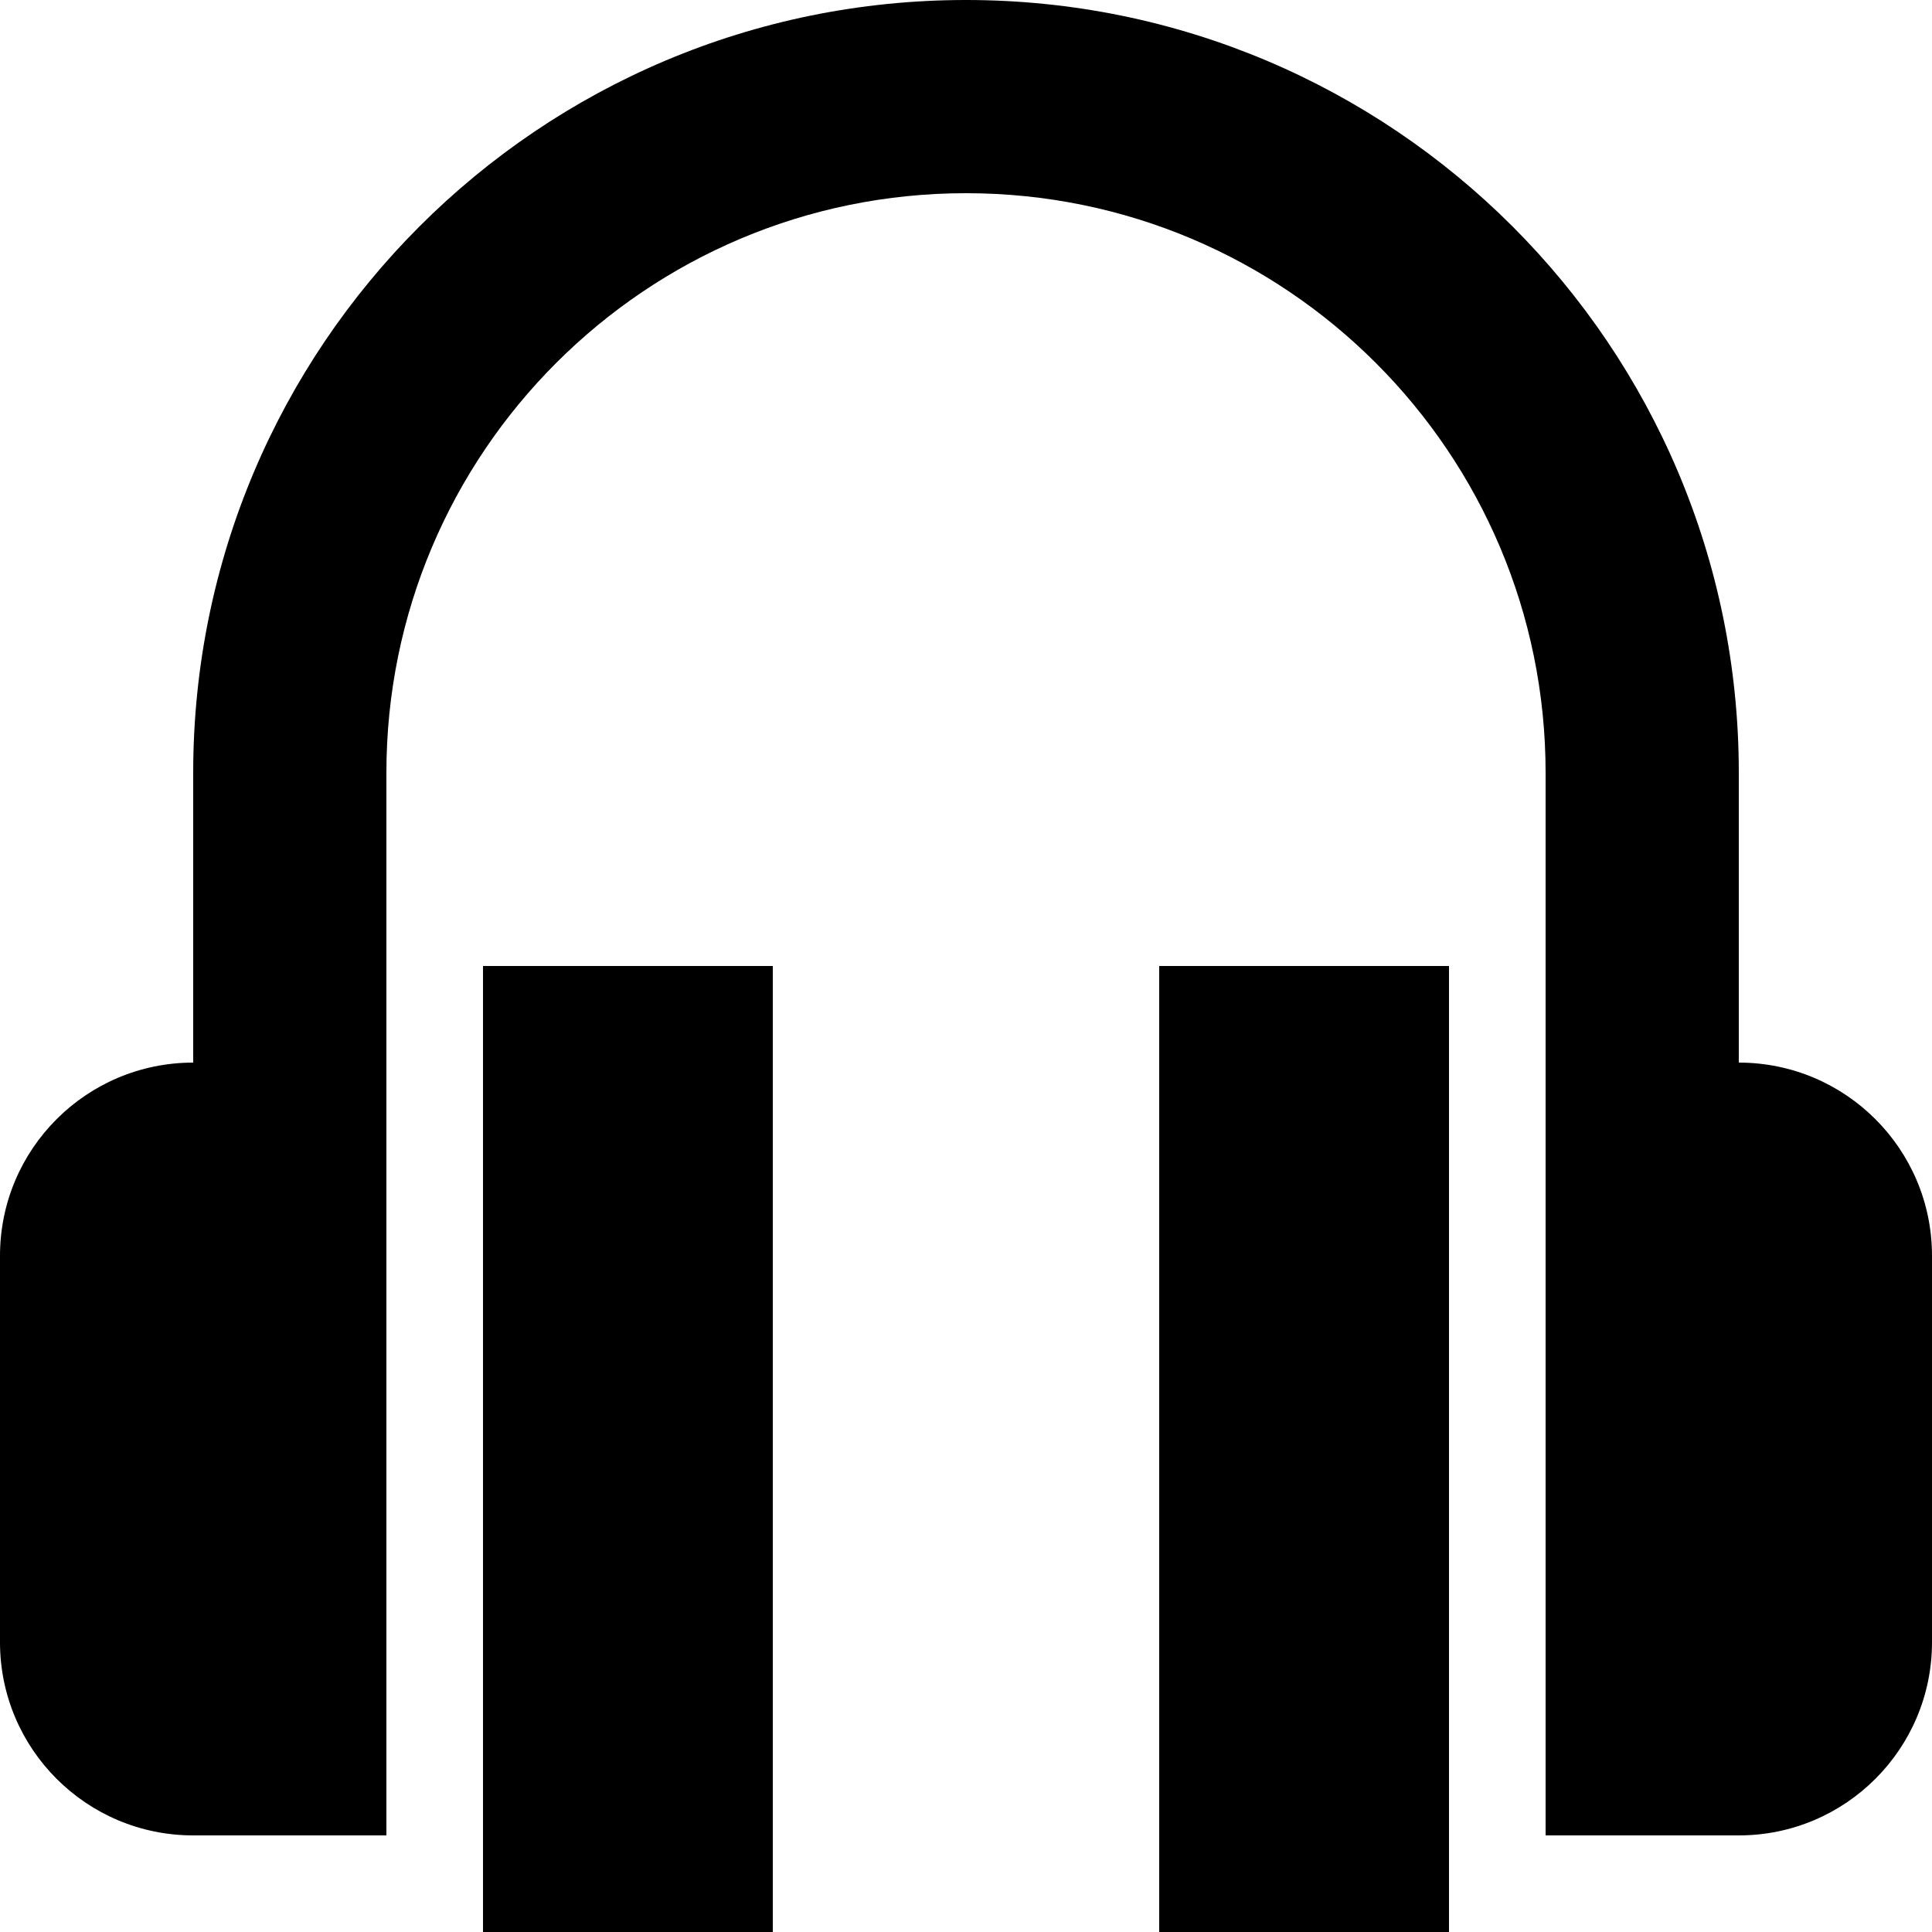
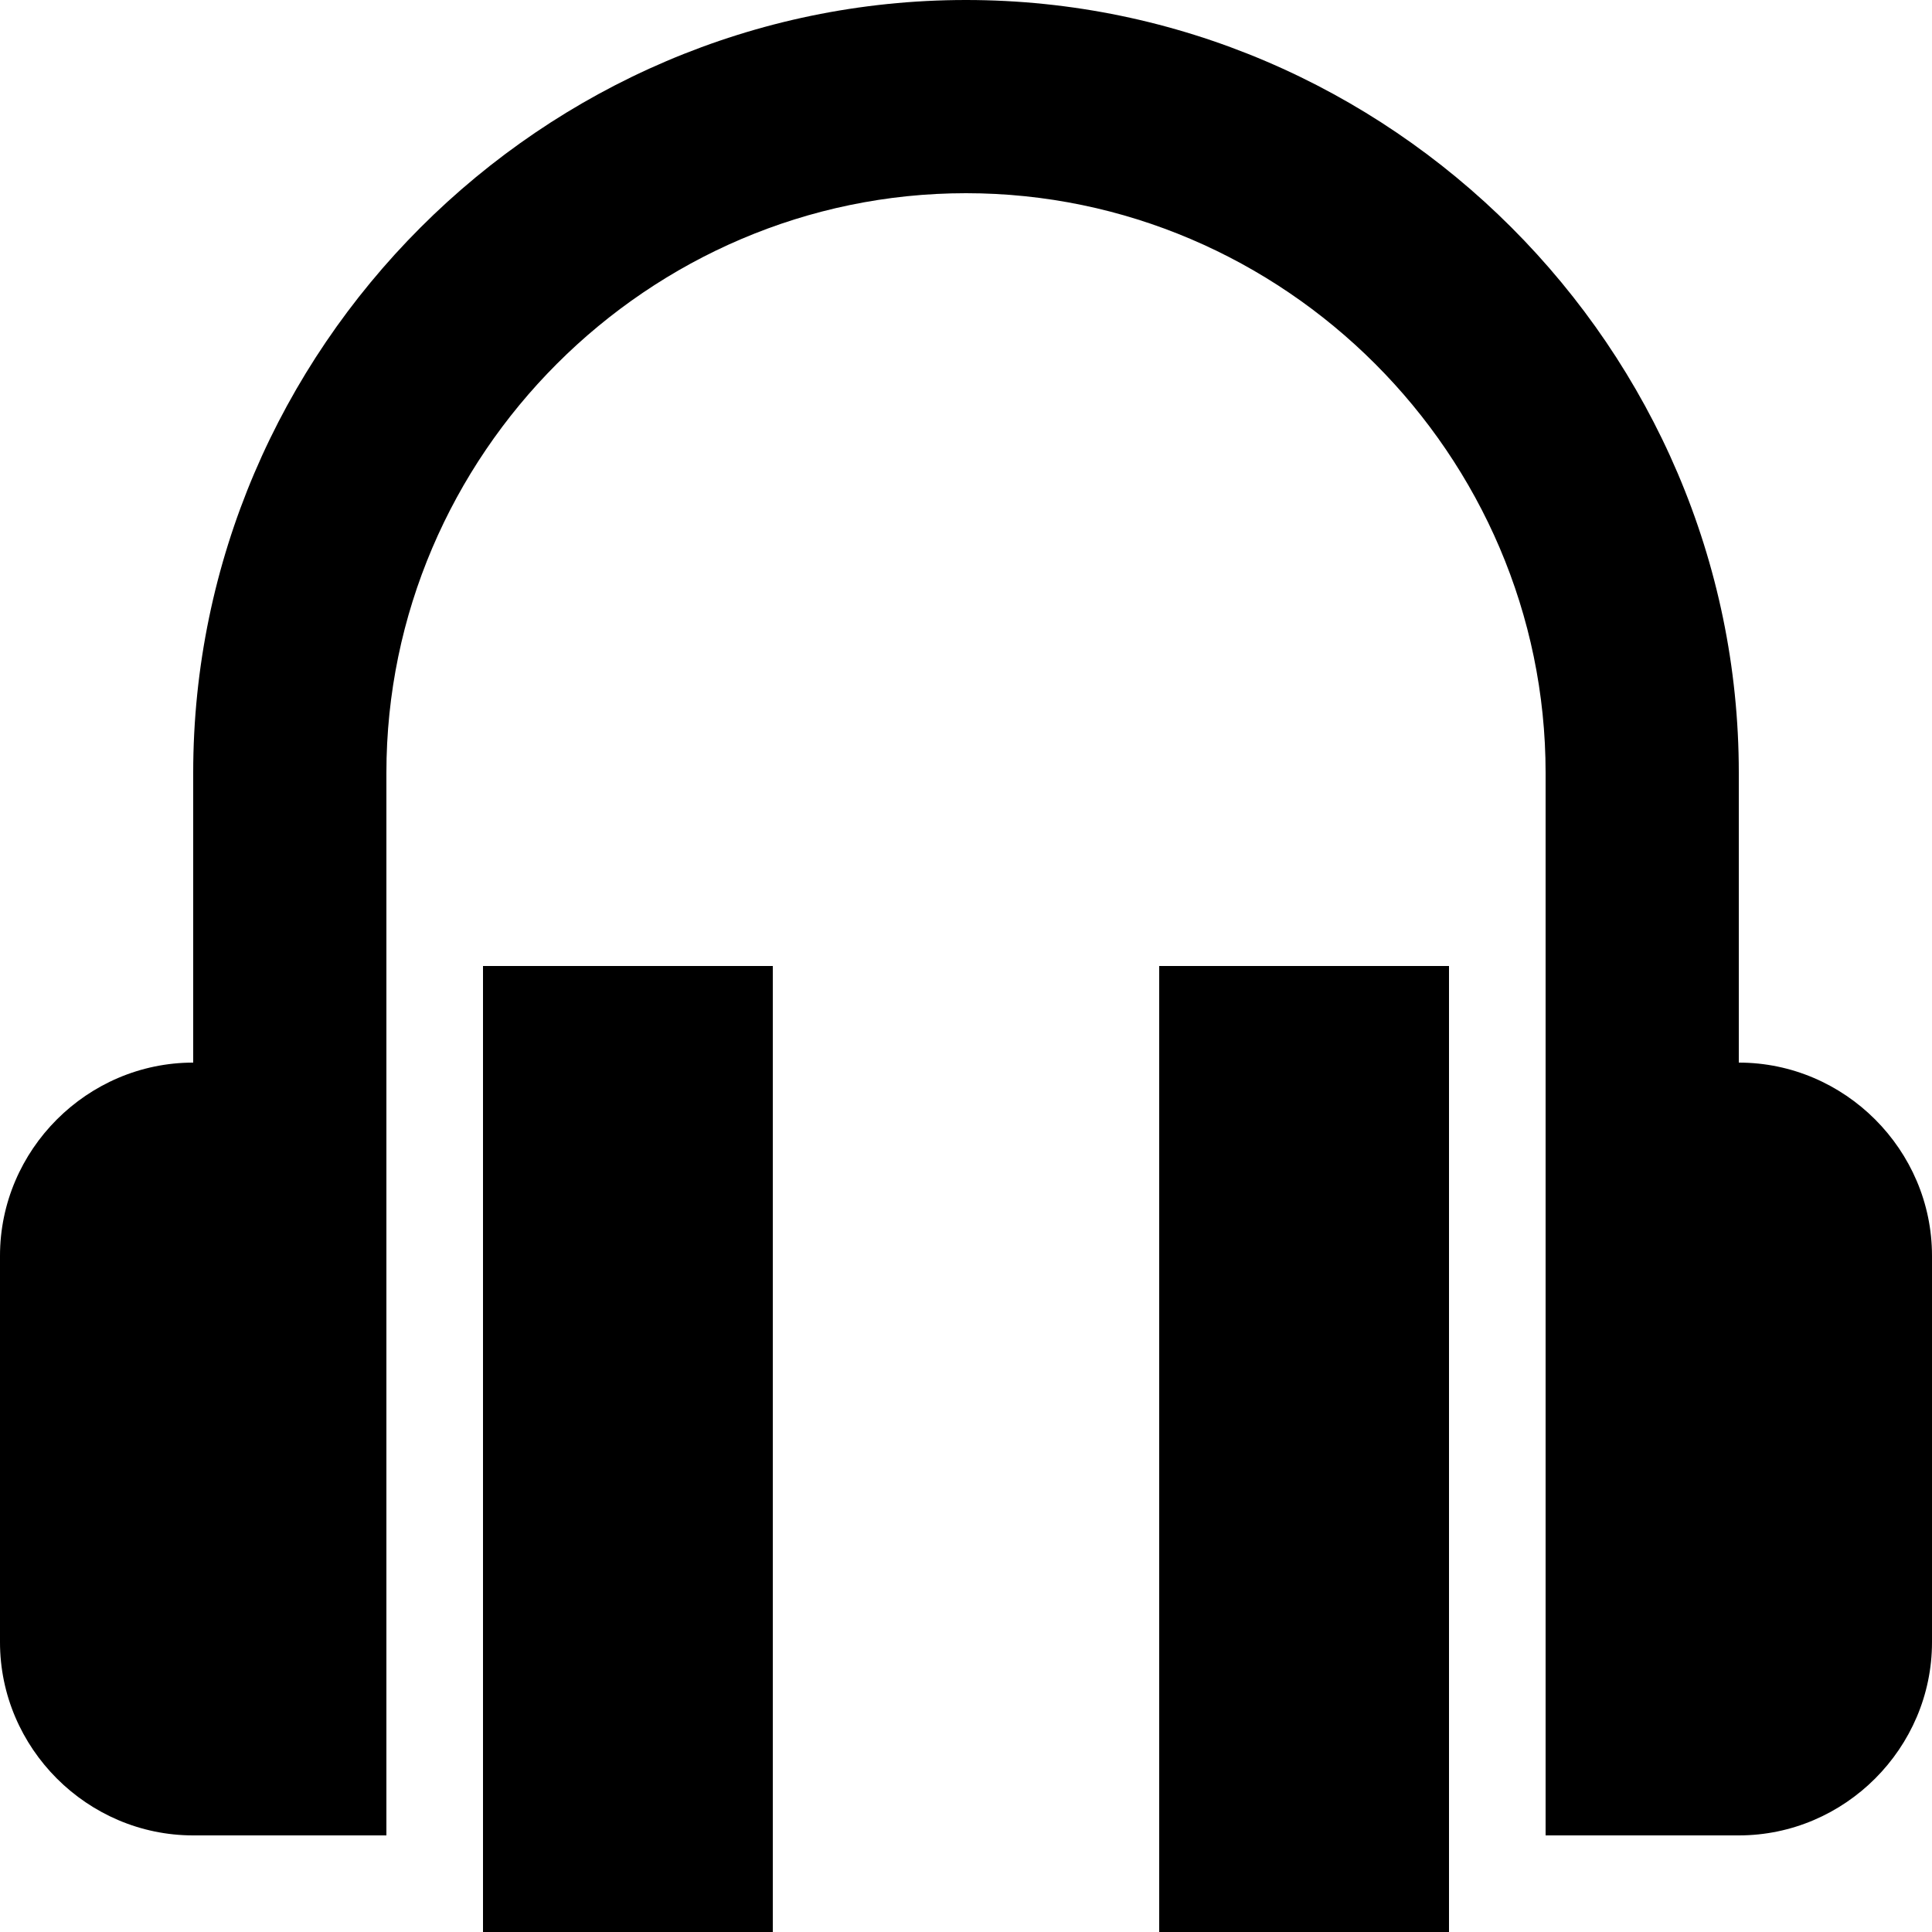
- <svg xmlns="http://www.w3.org/2000/svg" viewBox="0 0 20 20" class="h-5 w-5">
-   <path d="M16 8A6 6 0 1 0 4 8v11H2a2 2 0 0 1-2-2v-4a2 2 0 0 1 2-2V8a8 8 0 1 1 16 0v3a2 2 0 0 1 2 2v4a2 2 0 0 1-2 2h-2V8zm-4 2h3v10h-3V10zm-7 0h3v10H5V10z" />
+ <svg xmlns="http://www.w3.org/2000/svg" width="100%" height="100%" viewBox="0 0 20 20" version="1.1" xml:space="preserve" style="fill-rule:evenodd;clip-rule:evenodd;stroke-linejoin:round;stroke-miterlimit:2;">
+   <path d="M16,8C16,4.708 13.292,2 10,2C6.708,2 4,4.708 4,8L4,19L2,19C0.903,19 0,18.097 0,17L0,13C-0,11.903 0.903,11 2,11L2,8C2,3.611 5.611,0 10,0C14.389,-0 18,3.611 18,8L18,11C19.097,11 20,11.903 20,13L20,17C20,18.097 19.097,19 18,19L16,19L16,8ZM12,10L15,10L15,20L12,20L12,10ZM5,10L8,10L8,20L5,20L5,10Z" style="fill-rule:nonzero;" />
</svg>
